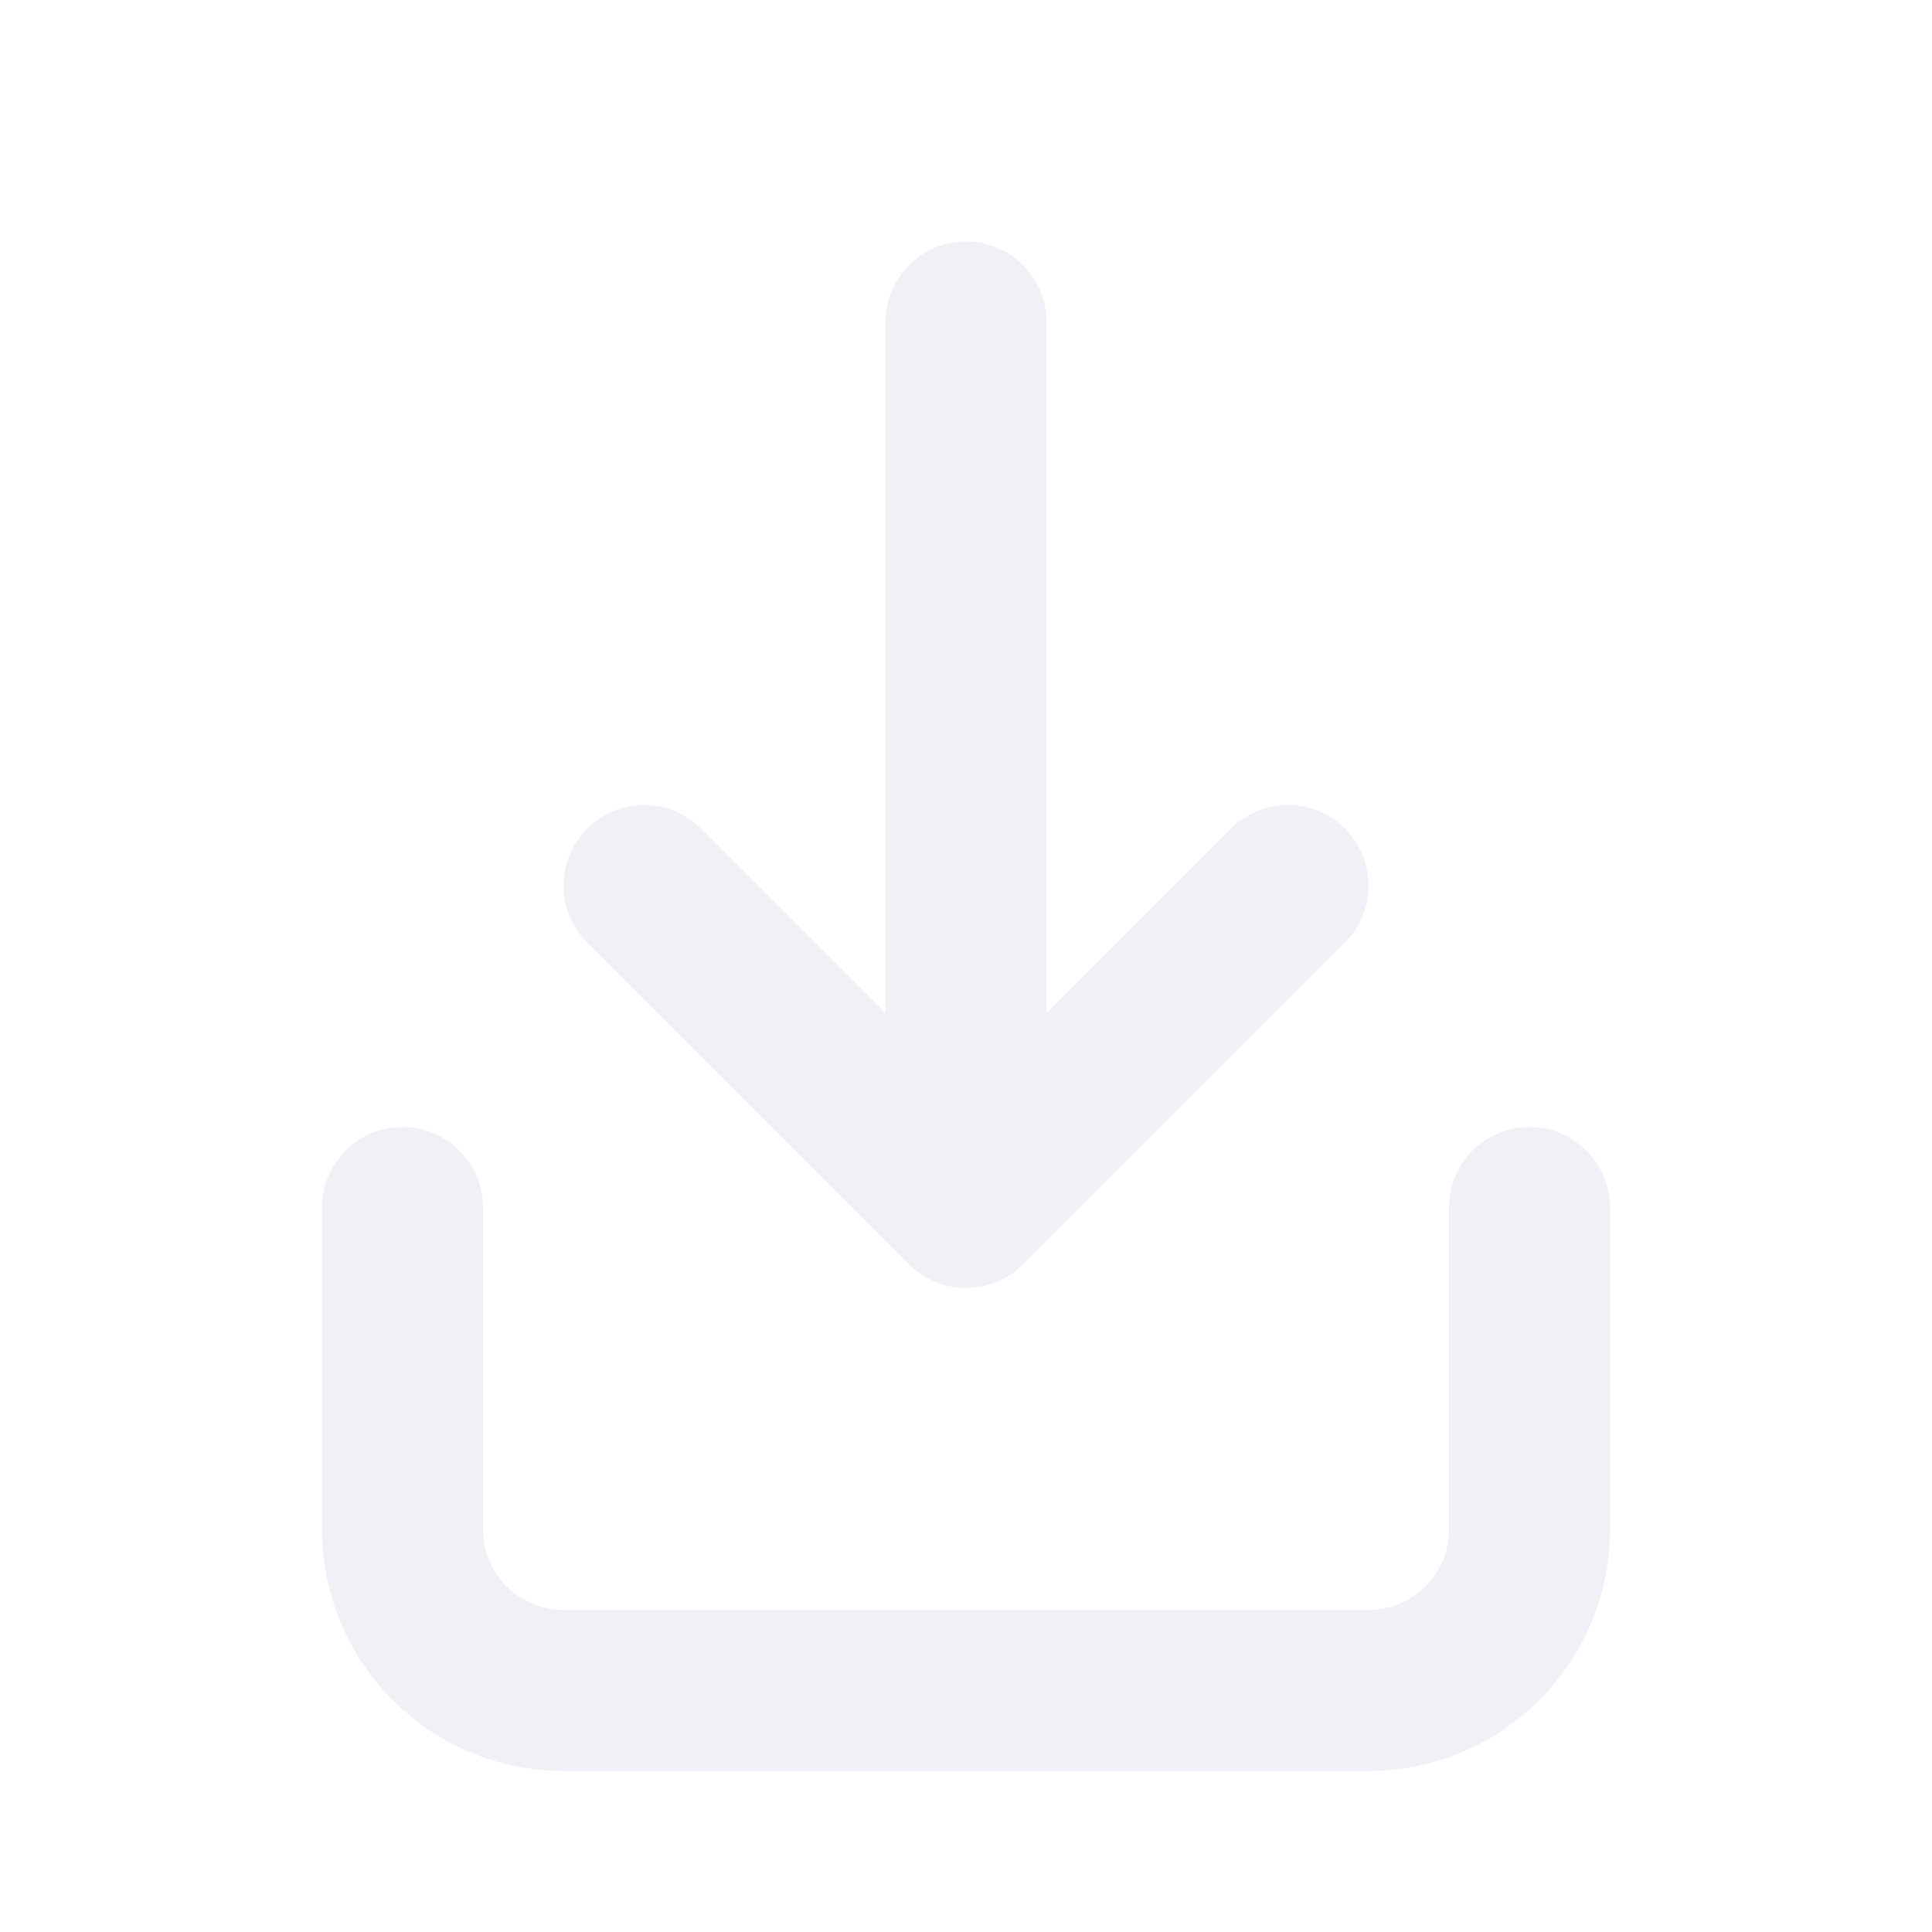
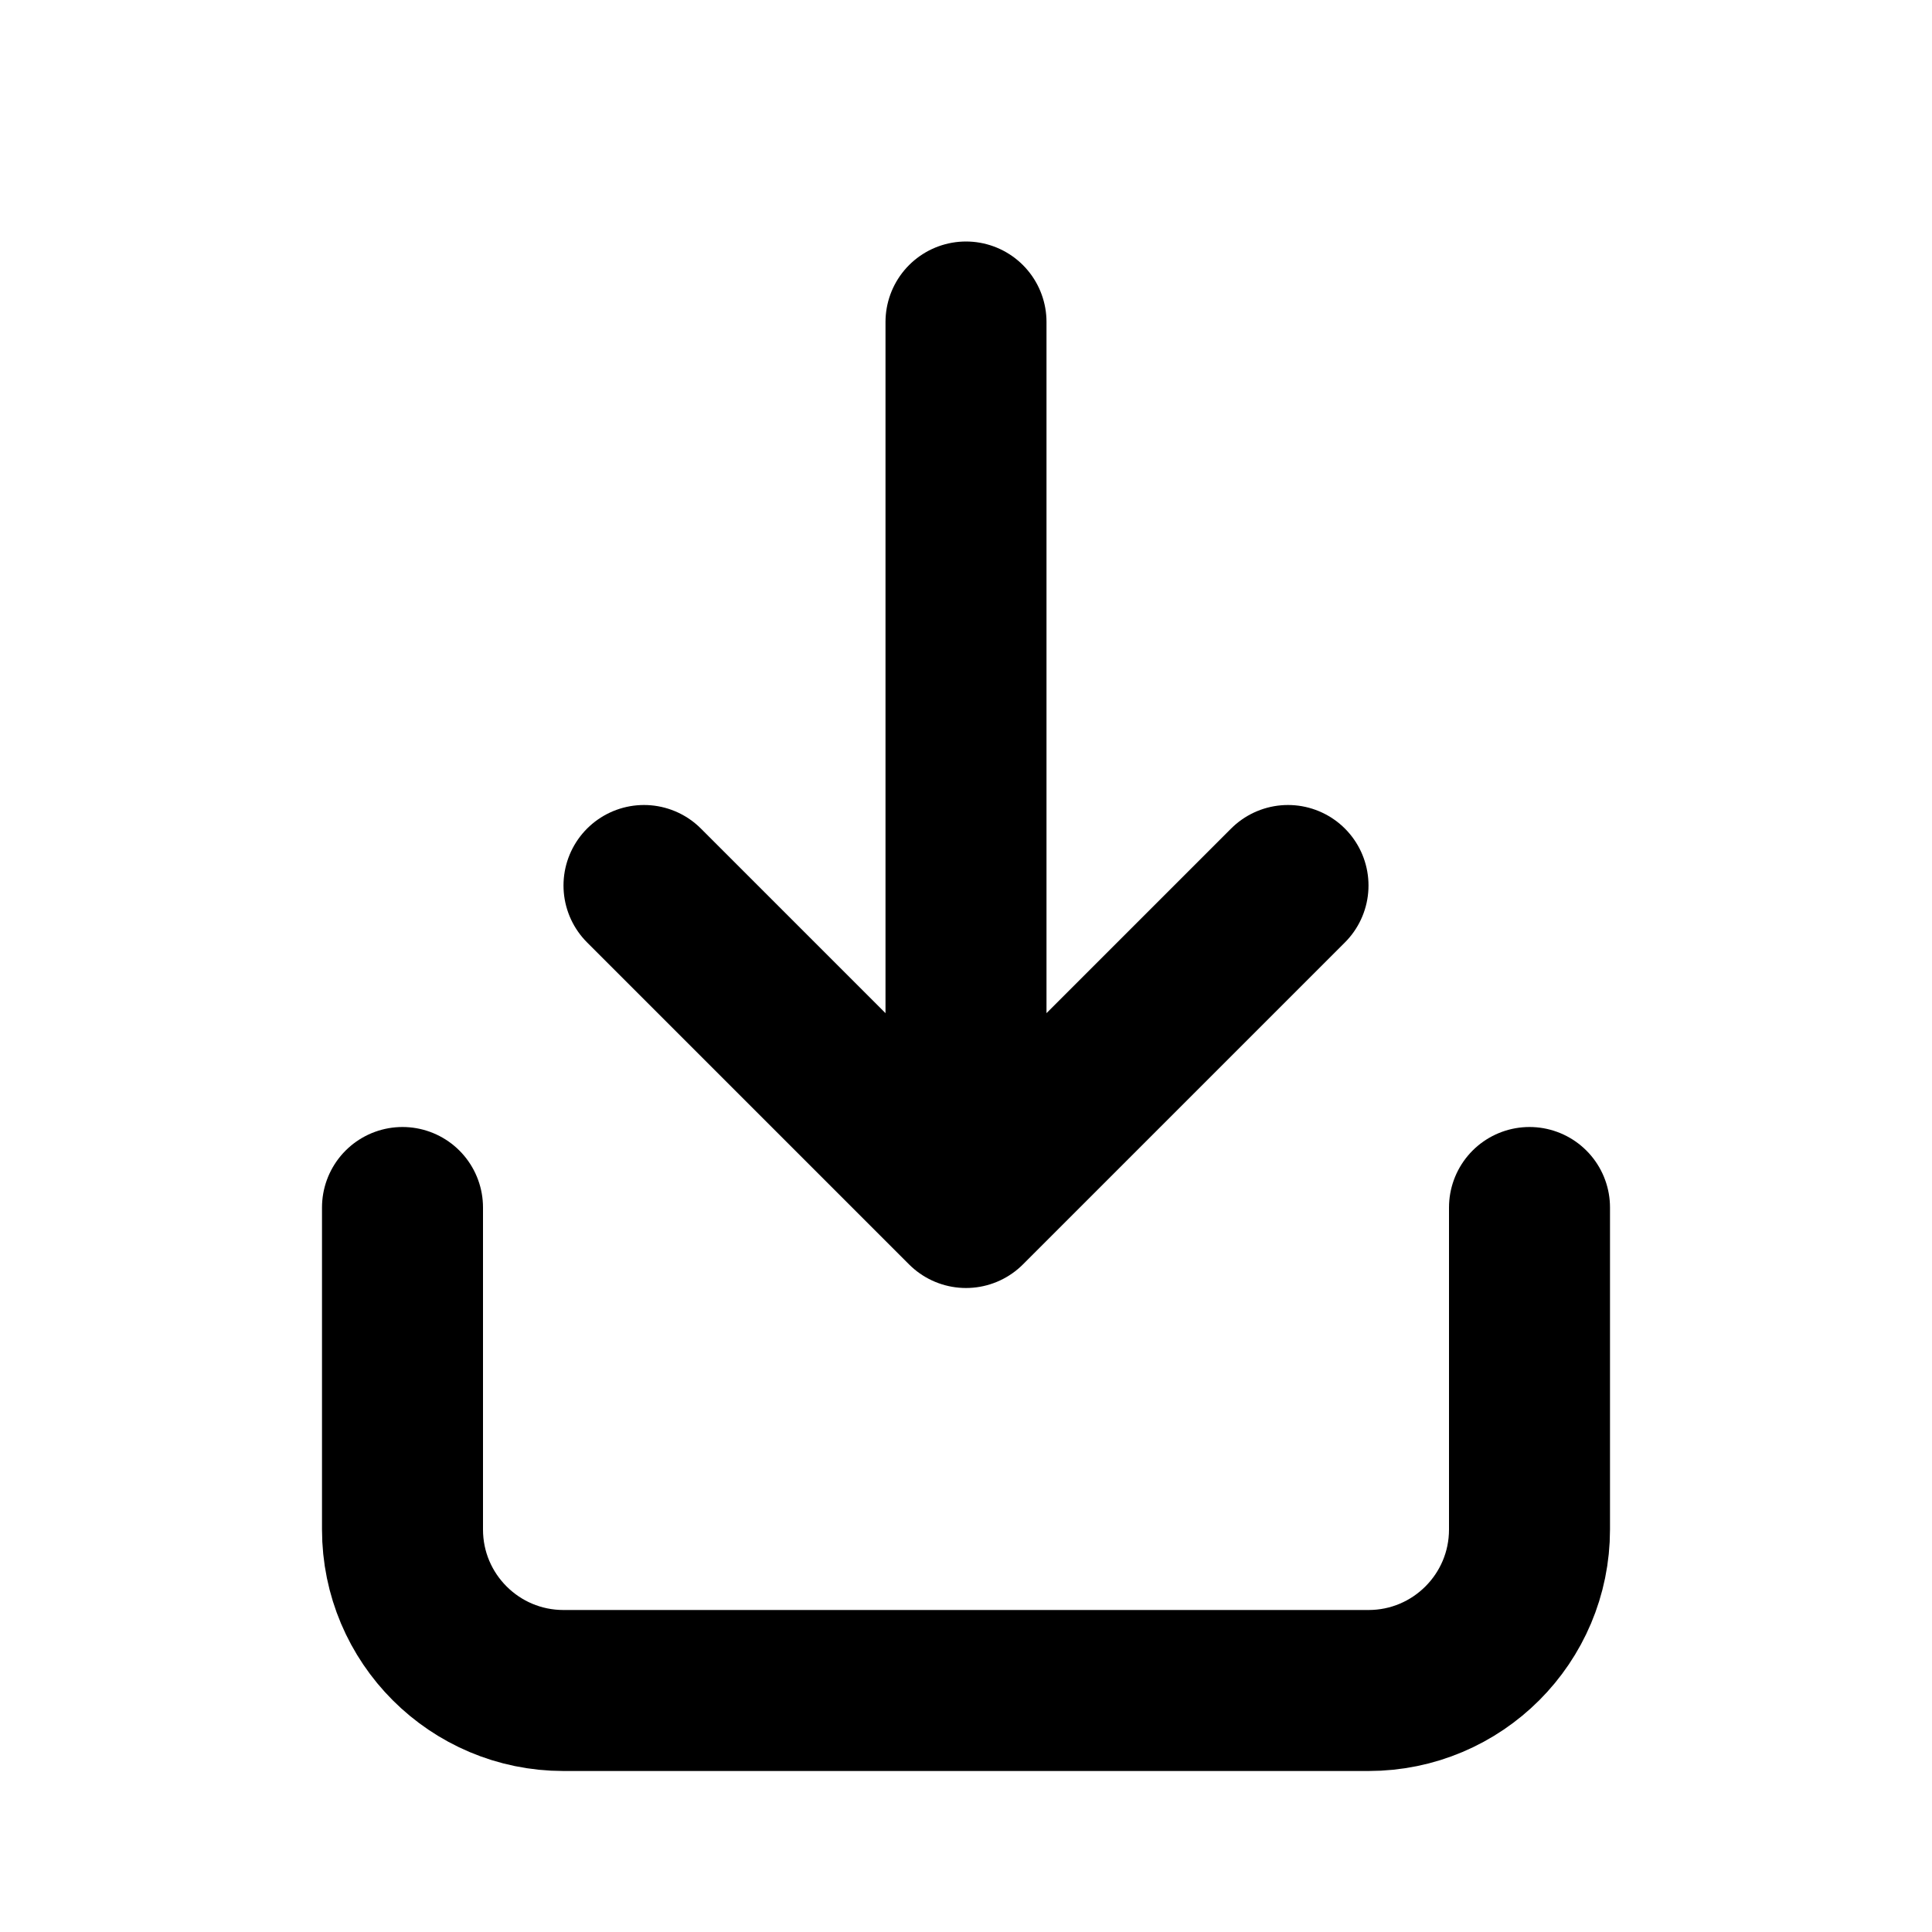
- <svg xmlns="http://www.w3.org/2000/svg" viewBox="0 0 24 24" fill="none" stroke="#F0F1F7" stroke-width="2" stroke-linecap="round" stroke-linejoin="round">
+ <svg xmlns="http://www.w3.org/2000/svg" viewBox="0 0 24 24" fill="none" stroke="currentColor" stroke-width="2" stroke-linecap="round" stroke-linejoin="round">
  <path d="M12 4v11M8 11l4 4 4-4M5 15v4a2 2 0 0 0 2 2h10a2 2 0 0 0 2-2v-4" />
</svg>
